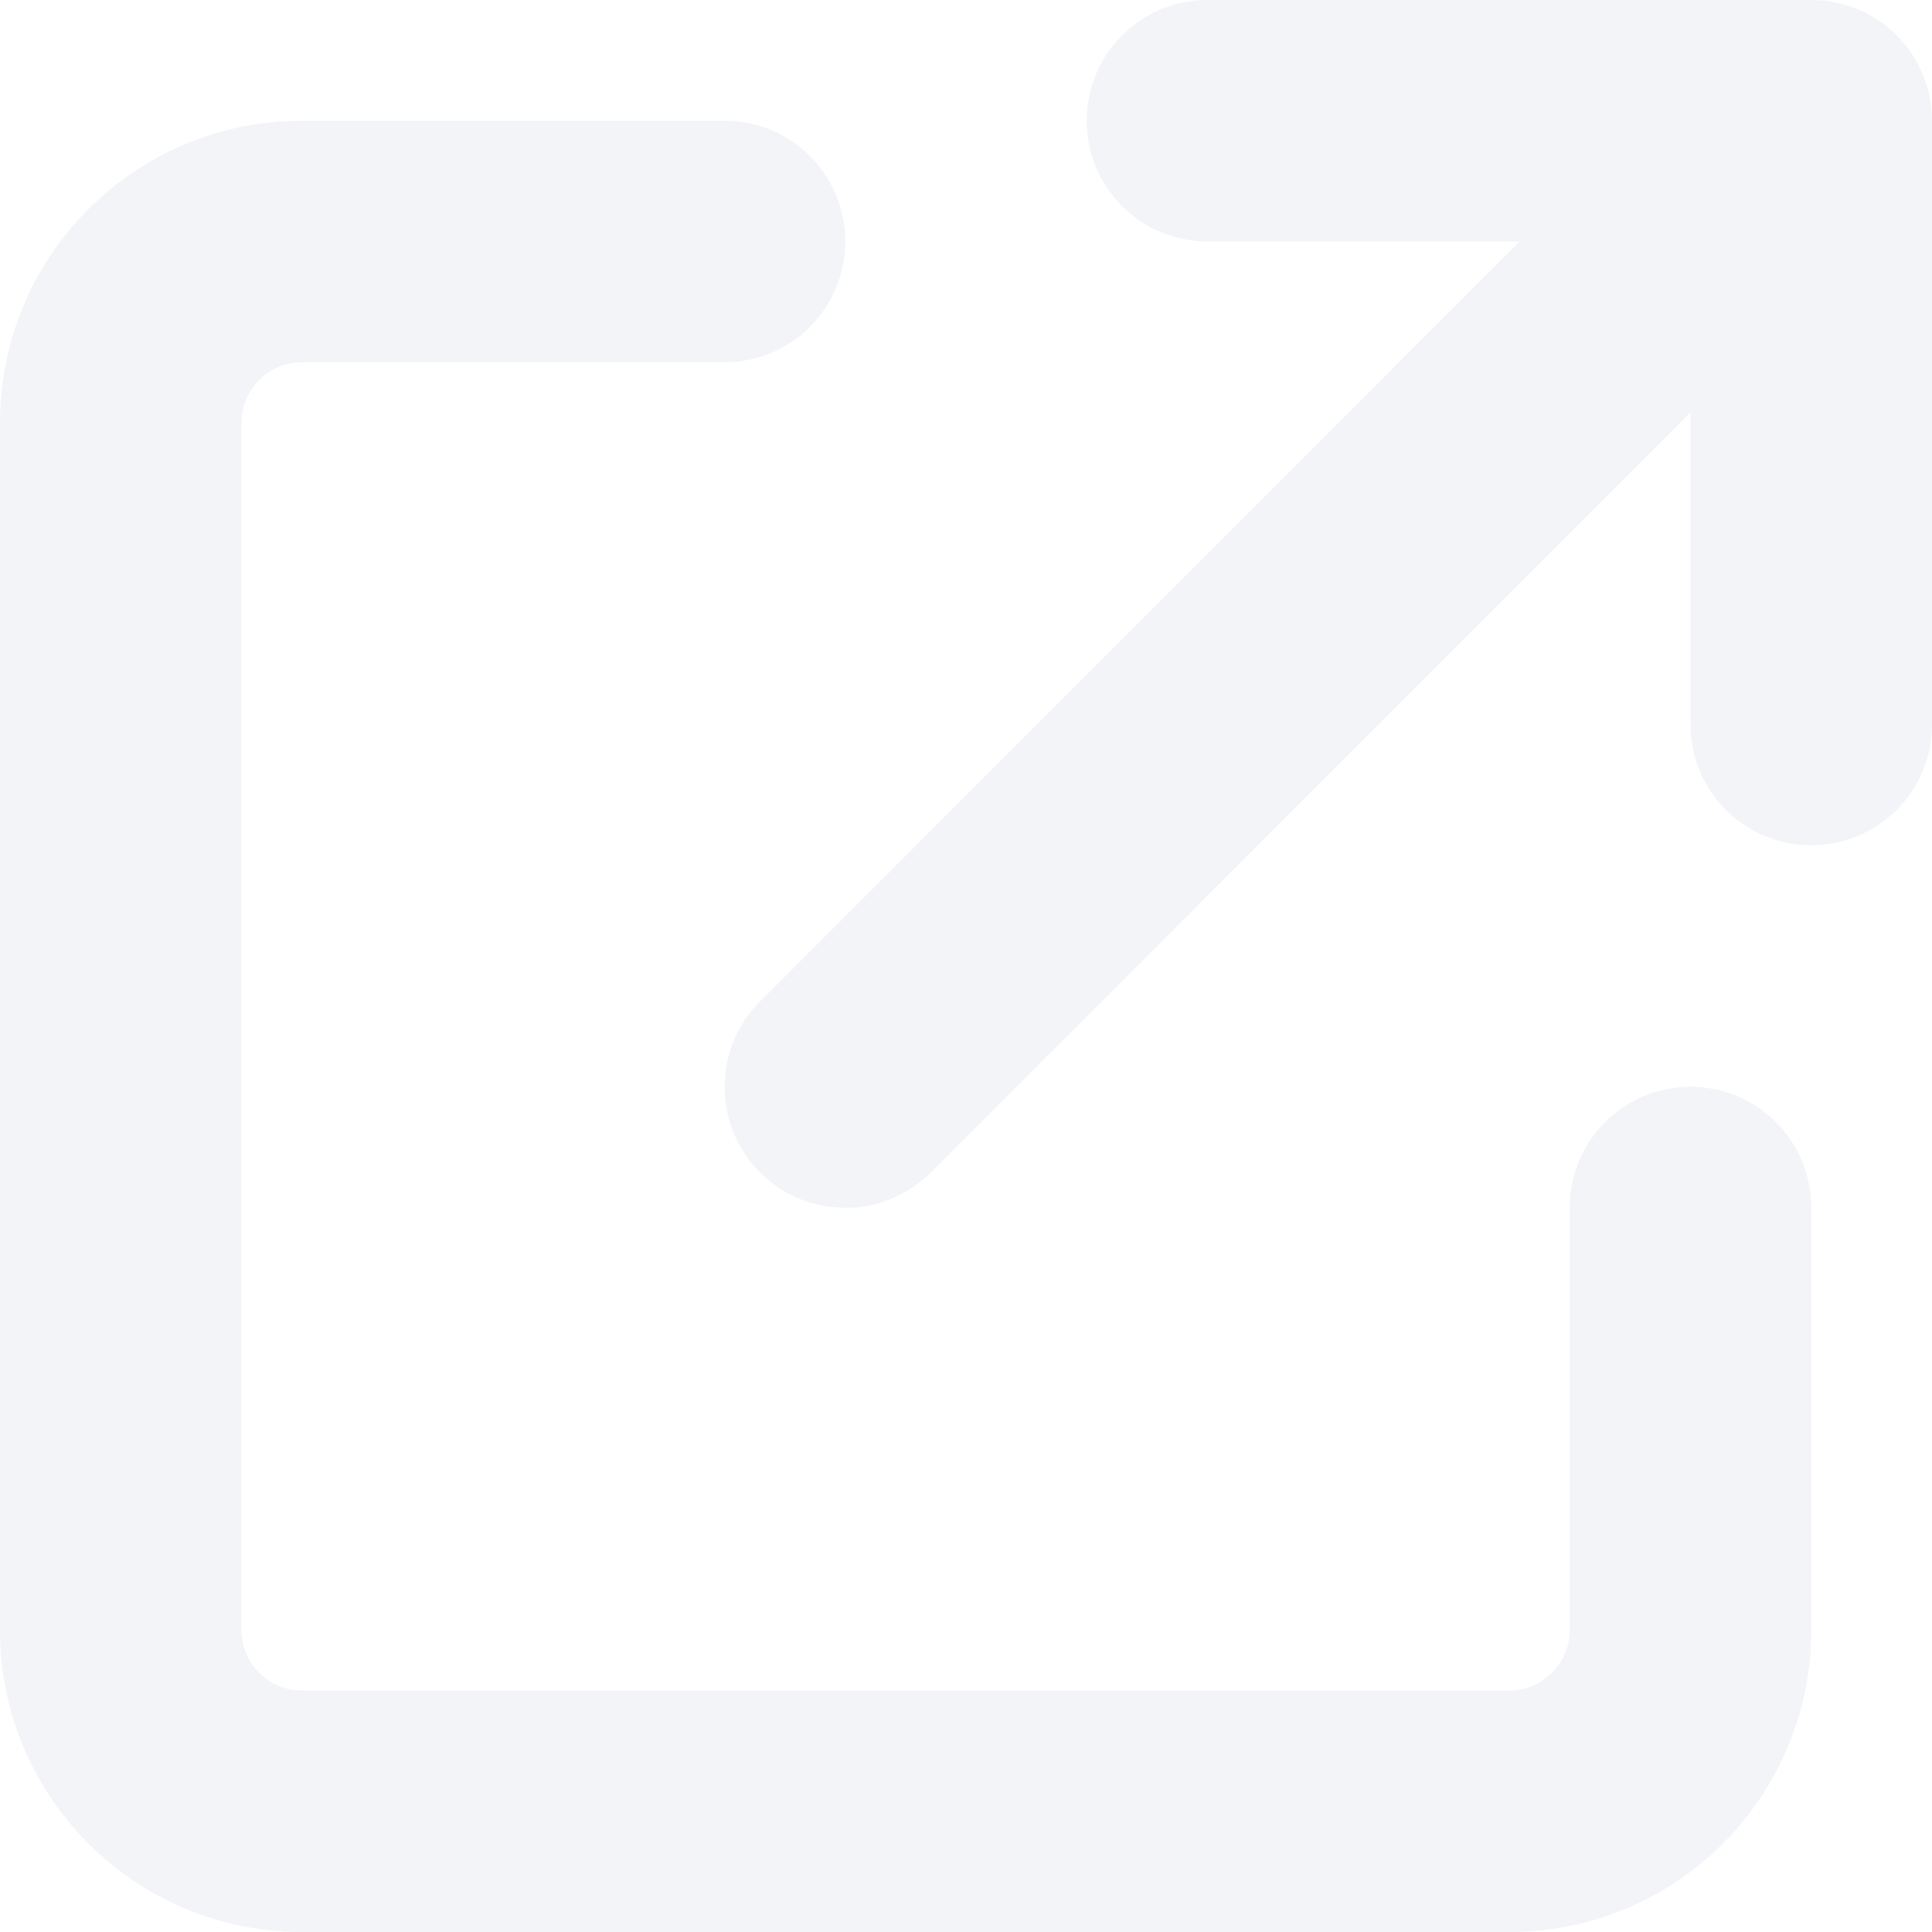
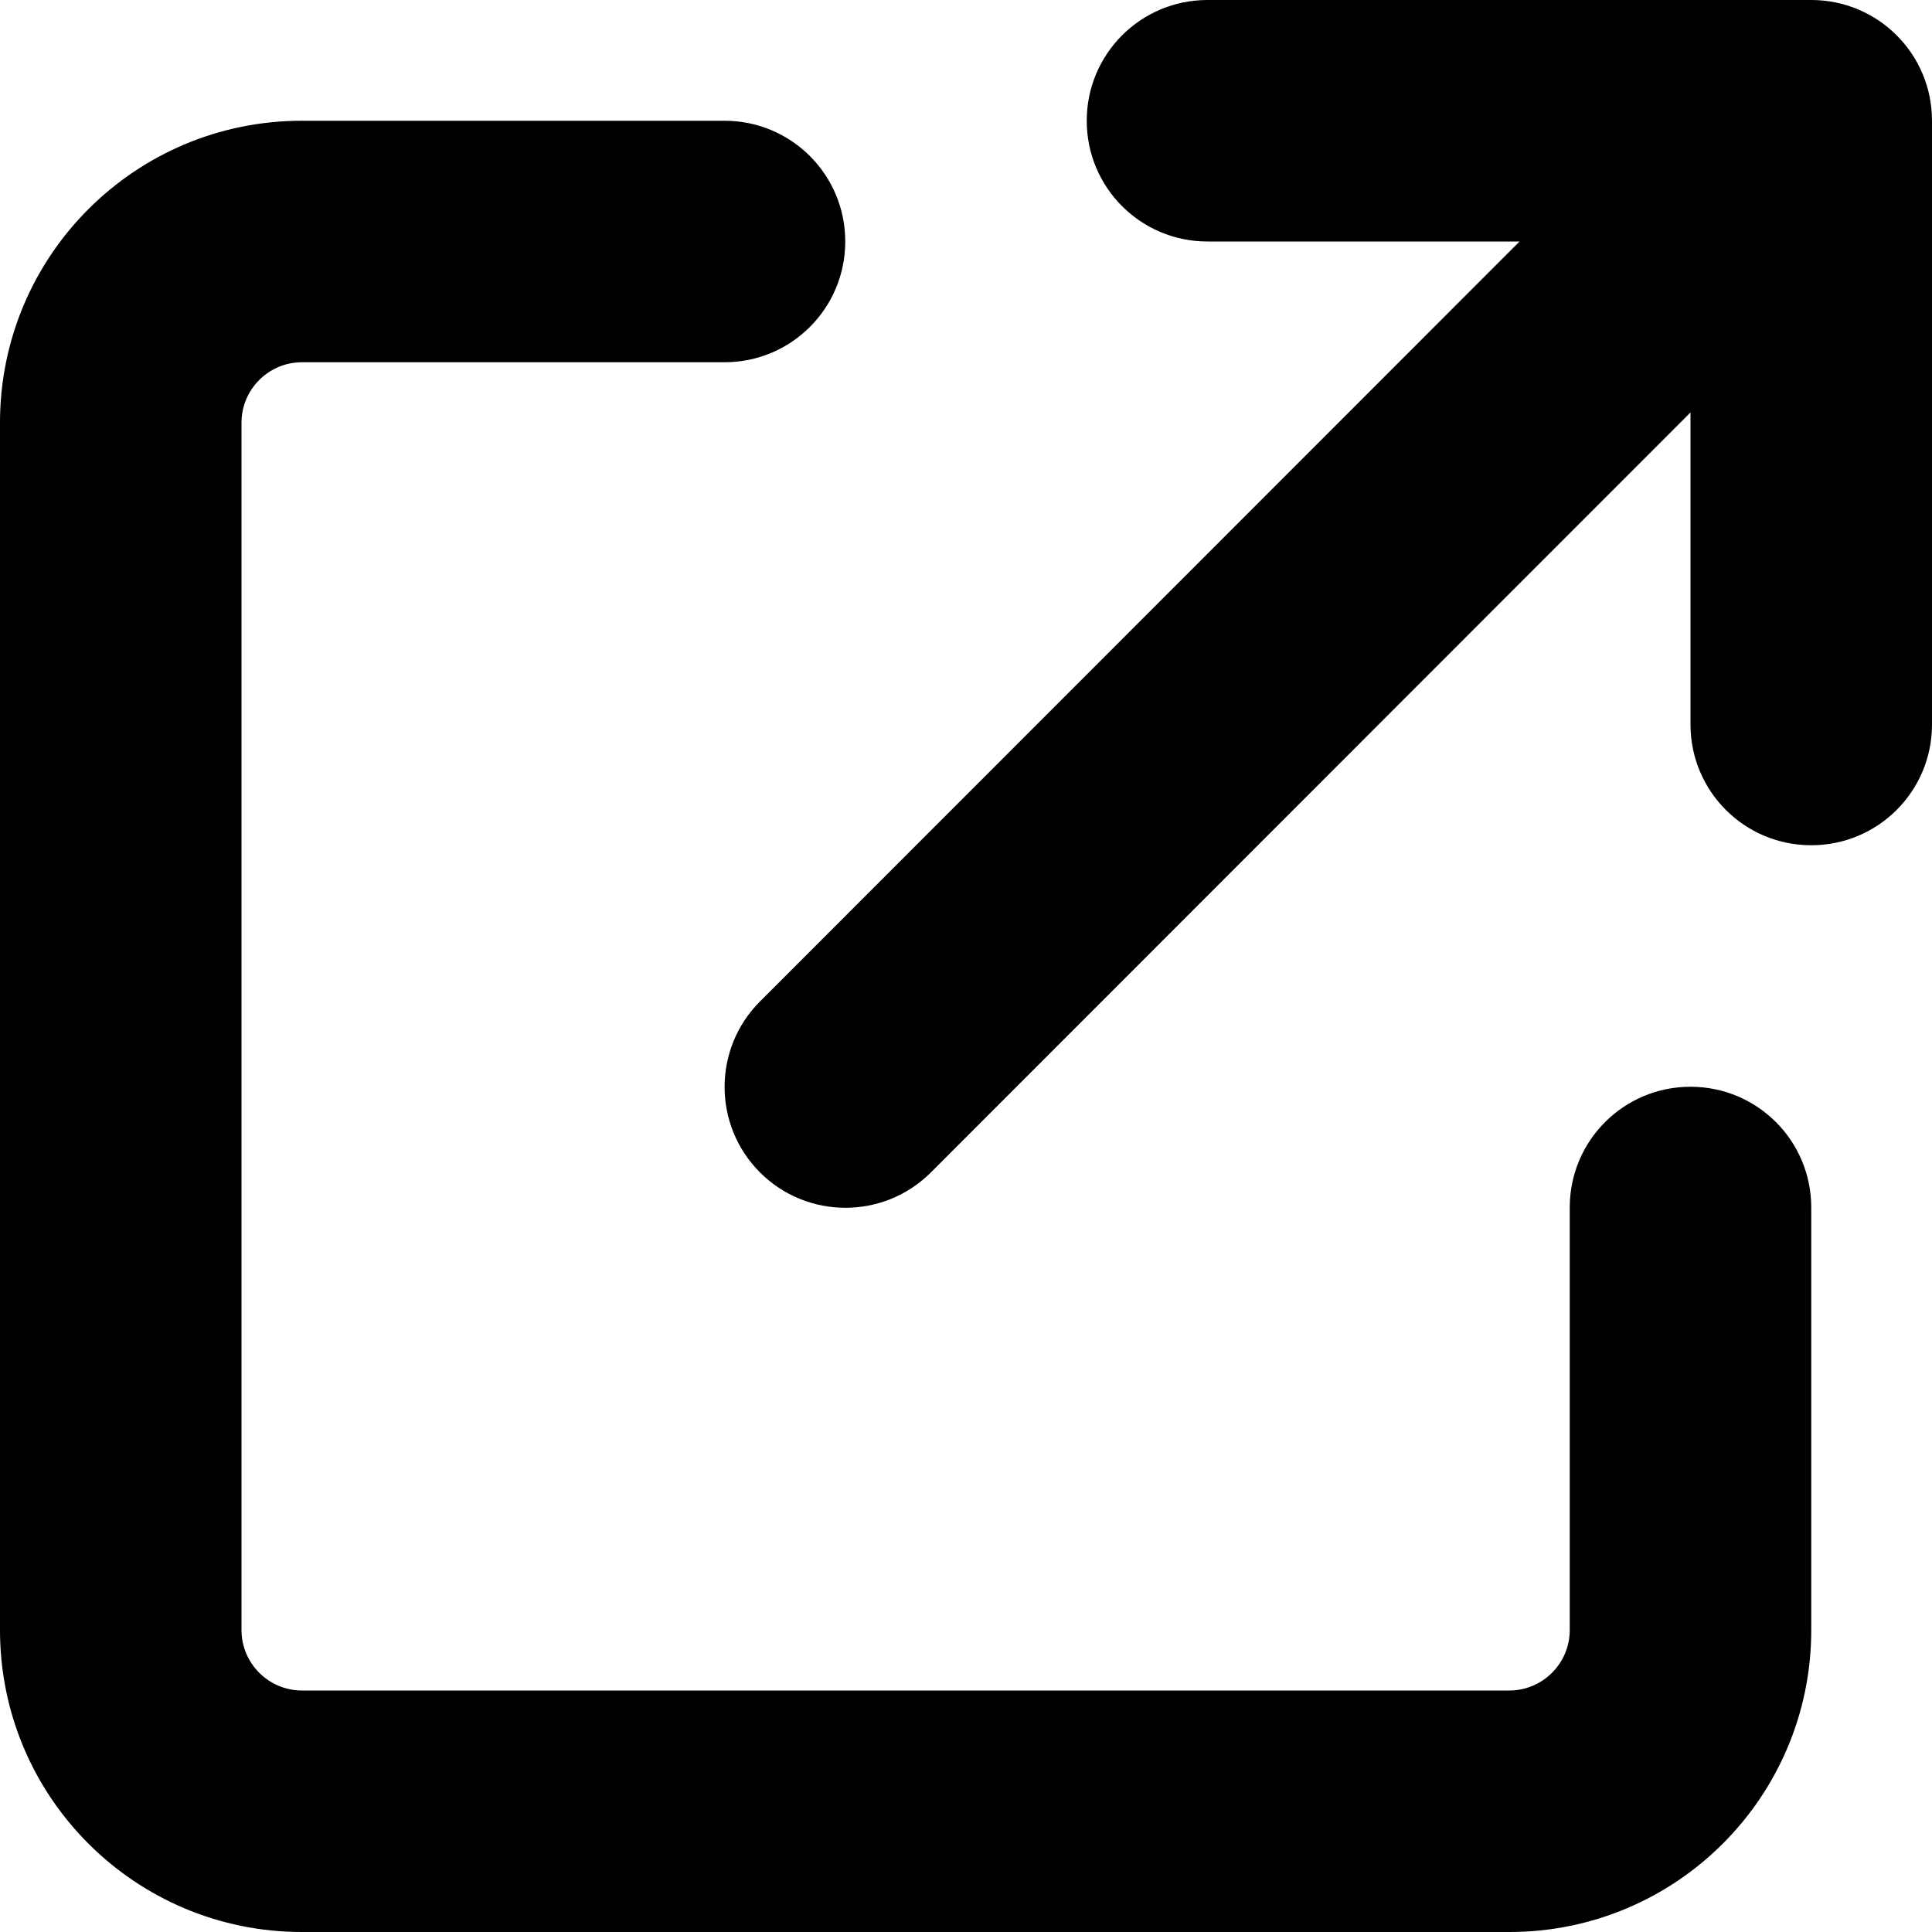
<svg xmlns="http://www.w3.org/2000/svg" viewBox="0 0 512 512">
-   <path fill="#f3f4f7" d="M320 0c-17.7 0-32 14.3-32 32s14.3 32 32 32h82.7L201.4 265.4c-12.5 12.5-12.5 32.8 0 45.3s32.8 12.5 45.3 0L448 109.3V192c0 17.7 14.3 32 32 32s32-14.3 32-32V32c0-17.7-14.3-32-32-32H320zM80 32C35.8 32 0 67.8 0 112V432c0 44.2 35.8 80 80 80H400c44.2 0 80-35.8 80-80V320c0-17.7-14.3-32-32-32s-32 14.3-32 32V432c0 8.8-7.2 16-16 16H80c-8.8 0-16-7.2-16-16V112c0-8.8 7.2-16 16-16H192c17.7 0 32-14.3 32-32s-14.3-32-32-32H80z" />
+   <path fill="#000000" d="M320 0c-17.7 0-32 14.3-32 32s14.3 32 32 32h82.7L201.4 265.4c-12.5 12.5-12.5 32.8 0 45.3s32.8 12.5 45.3 0L448 109.3V192c0 17.7 14.3 32 32 32s32-14.3 32-32V32c0-17.7-14.3-32-32-32H320zM80 32C35.8 32 0 67.8 0 112V432c0 44.2 35.8 80 80 80H400c44.2 0 80-35.8 80-80V320c0-17.7-14.3-32-32-32s-32 14.3-32 32V432c0 8.8-7.2 16-16 16H80c-8.8 0-16-7.2-16-16V112c0-8.8 7.2-16 16-16H192c17.7 0 32-14.3 32-32s-14.3-32-32-32H80z" />
</svg>
